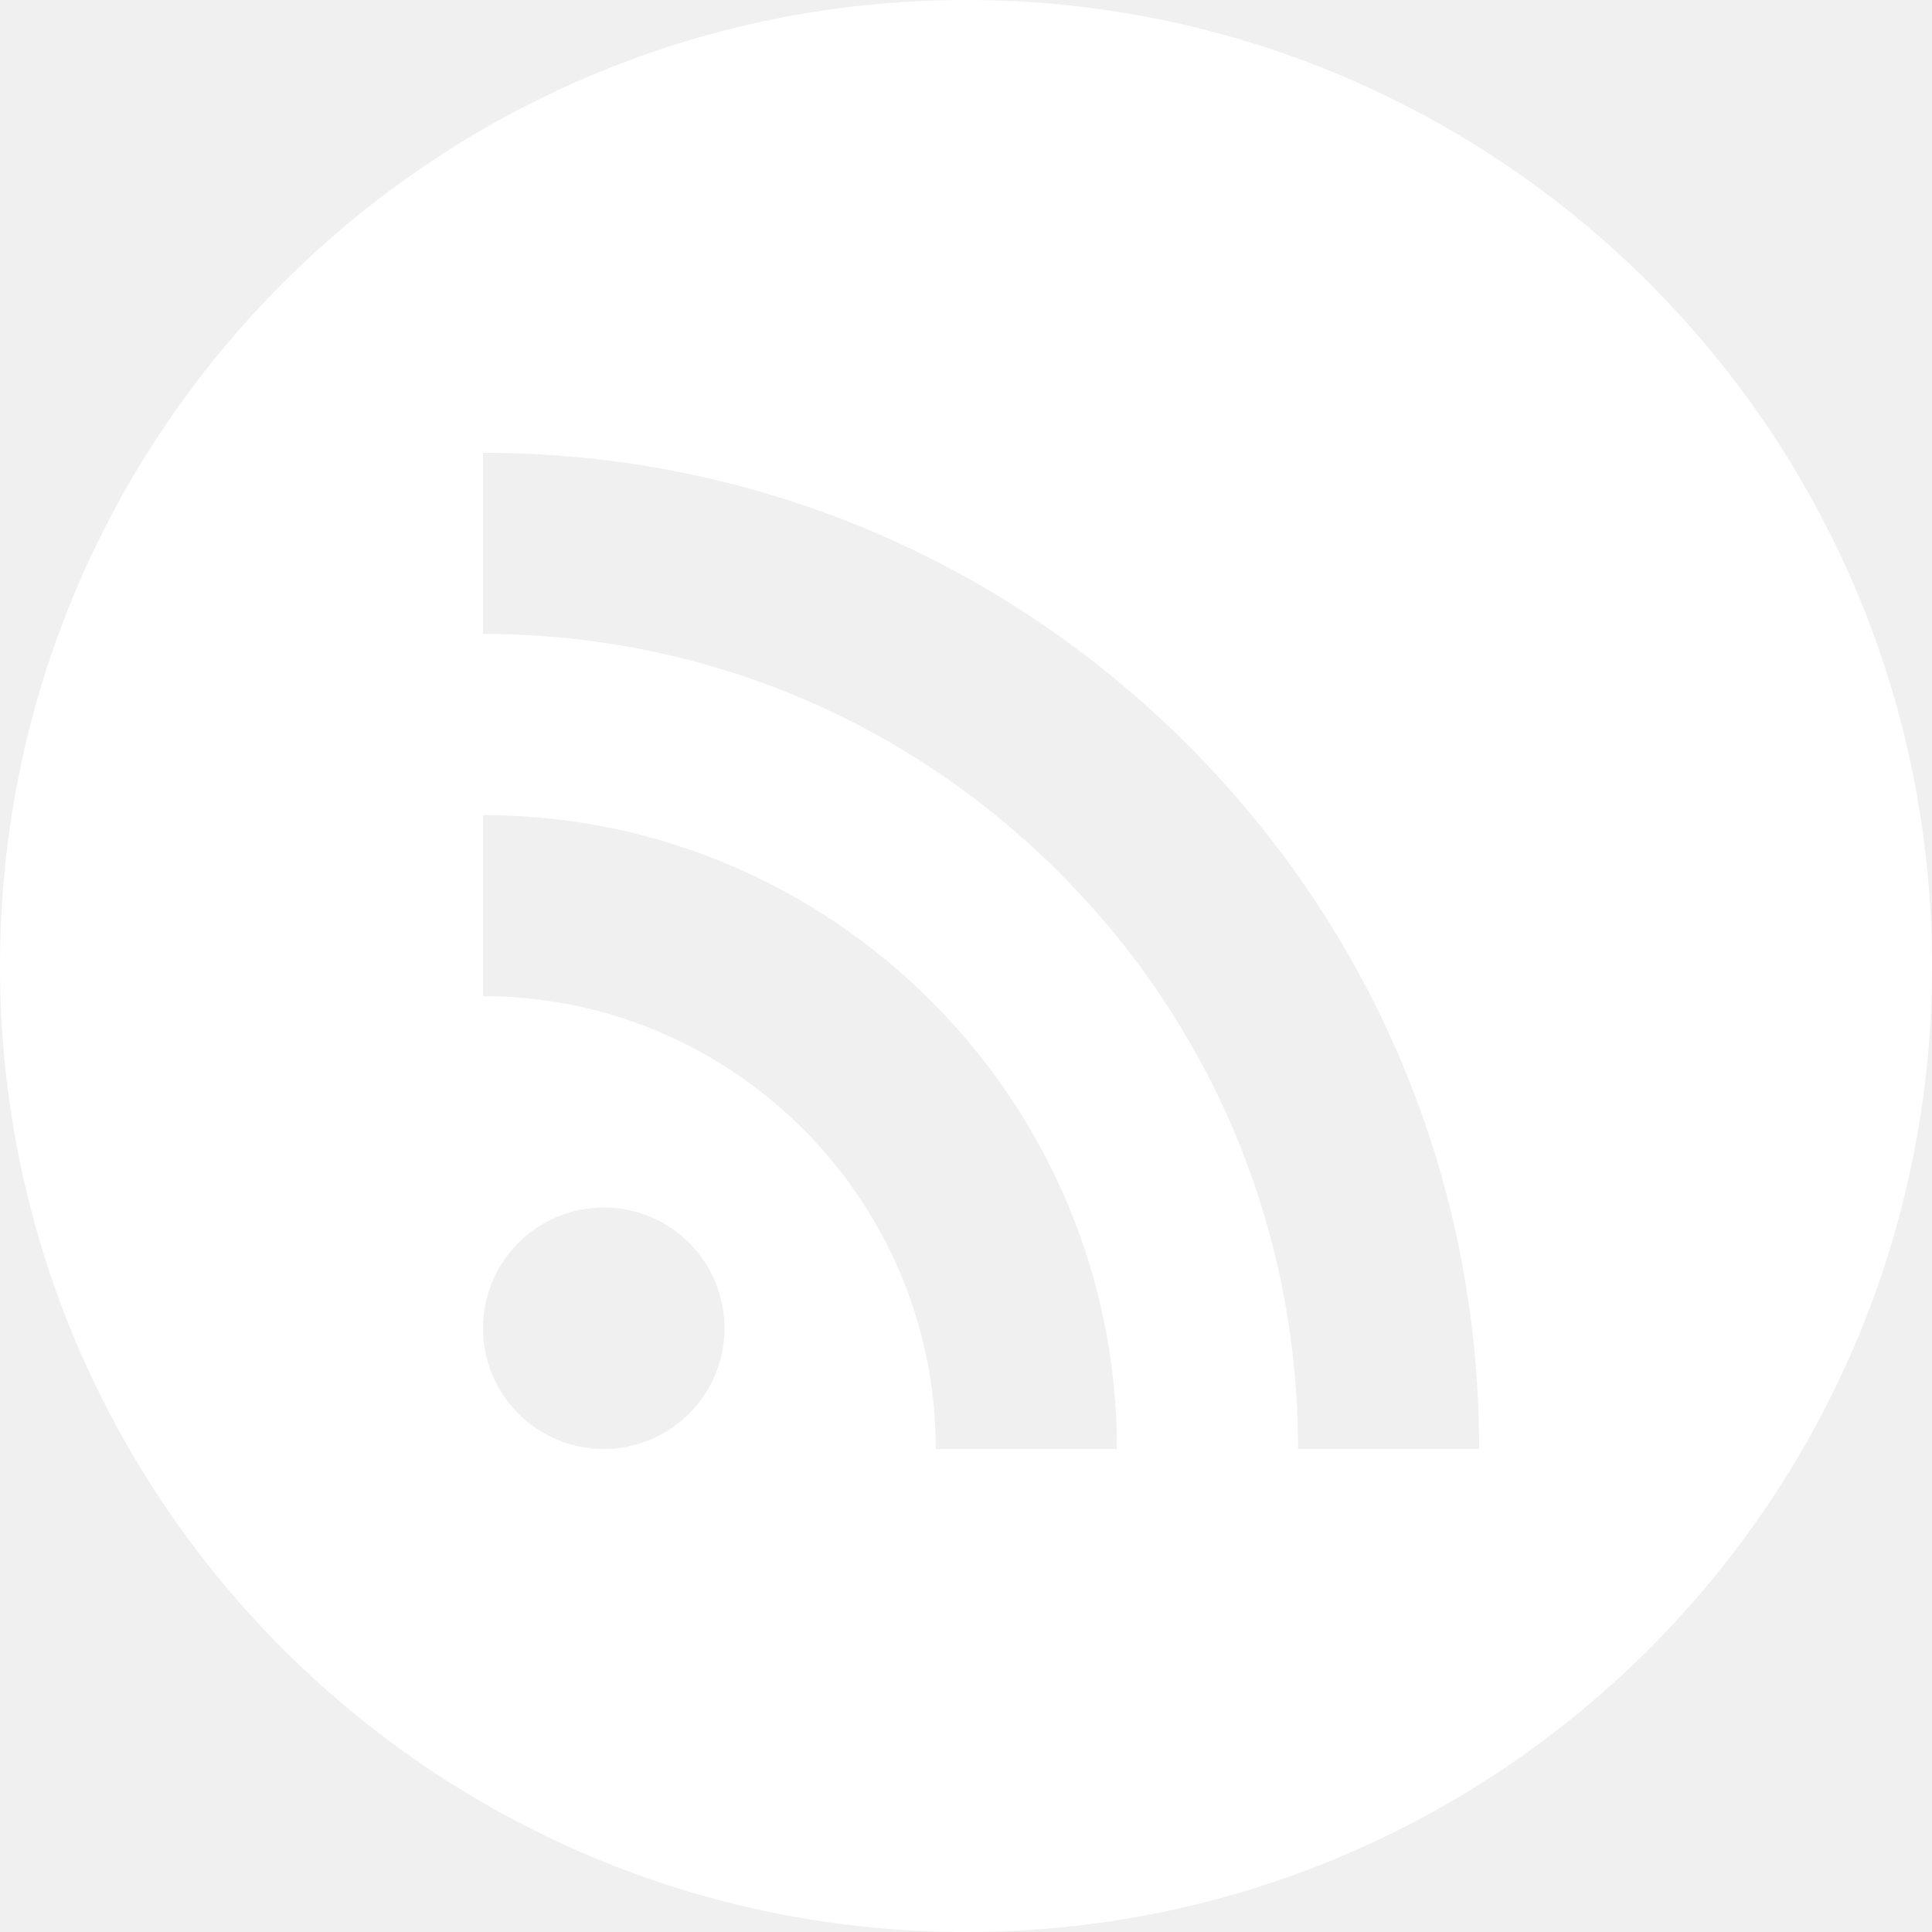
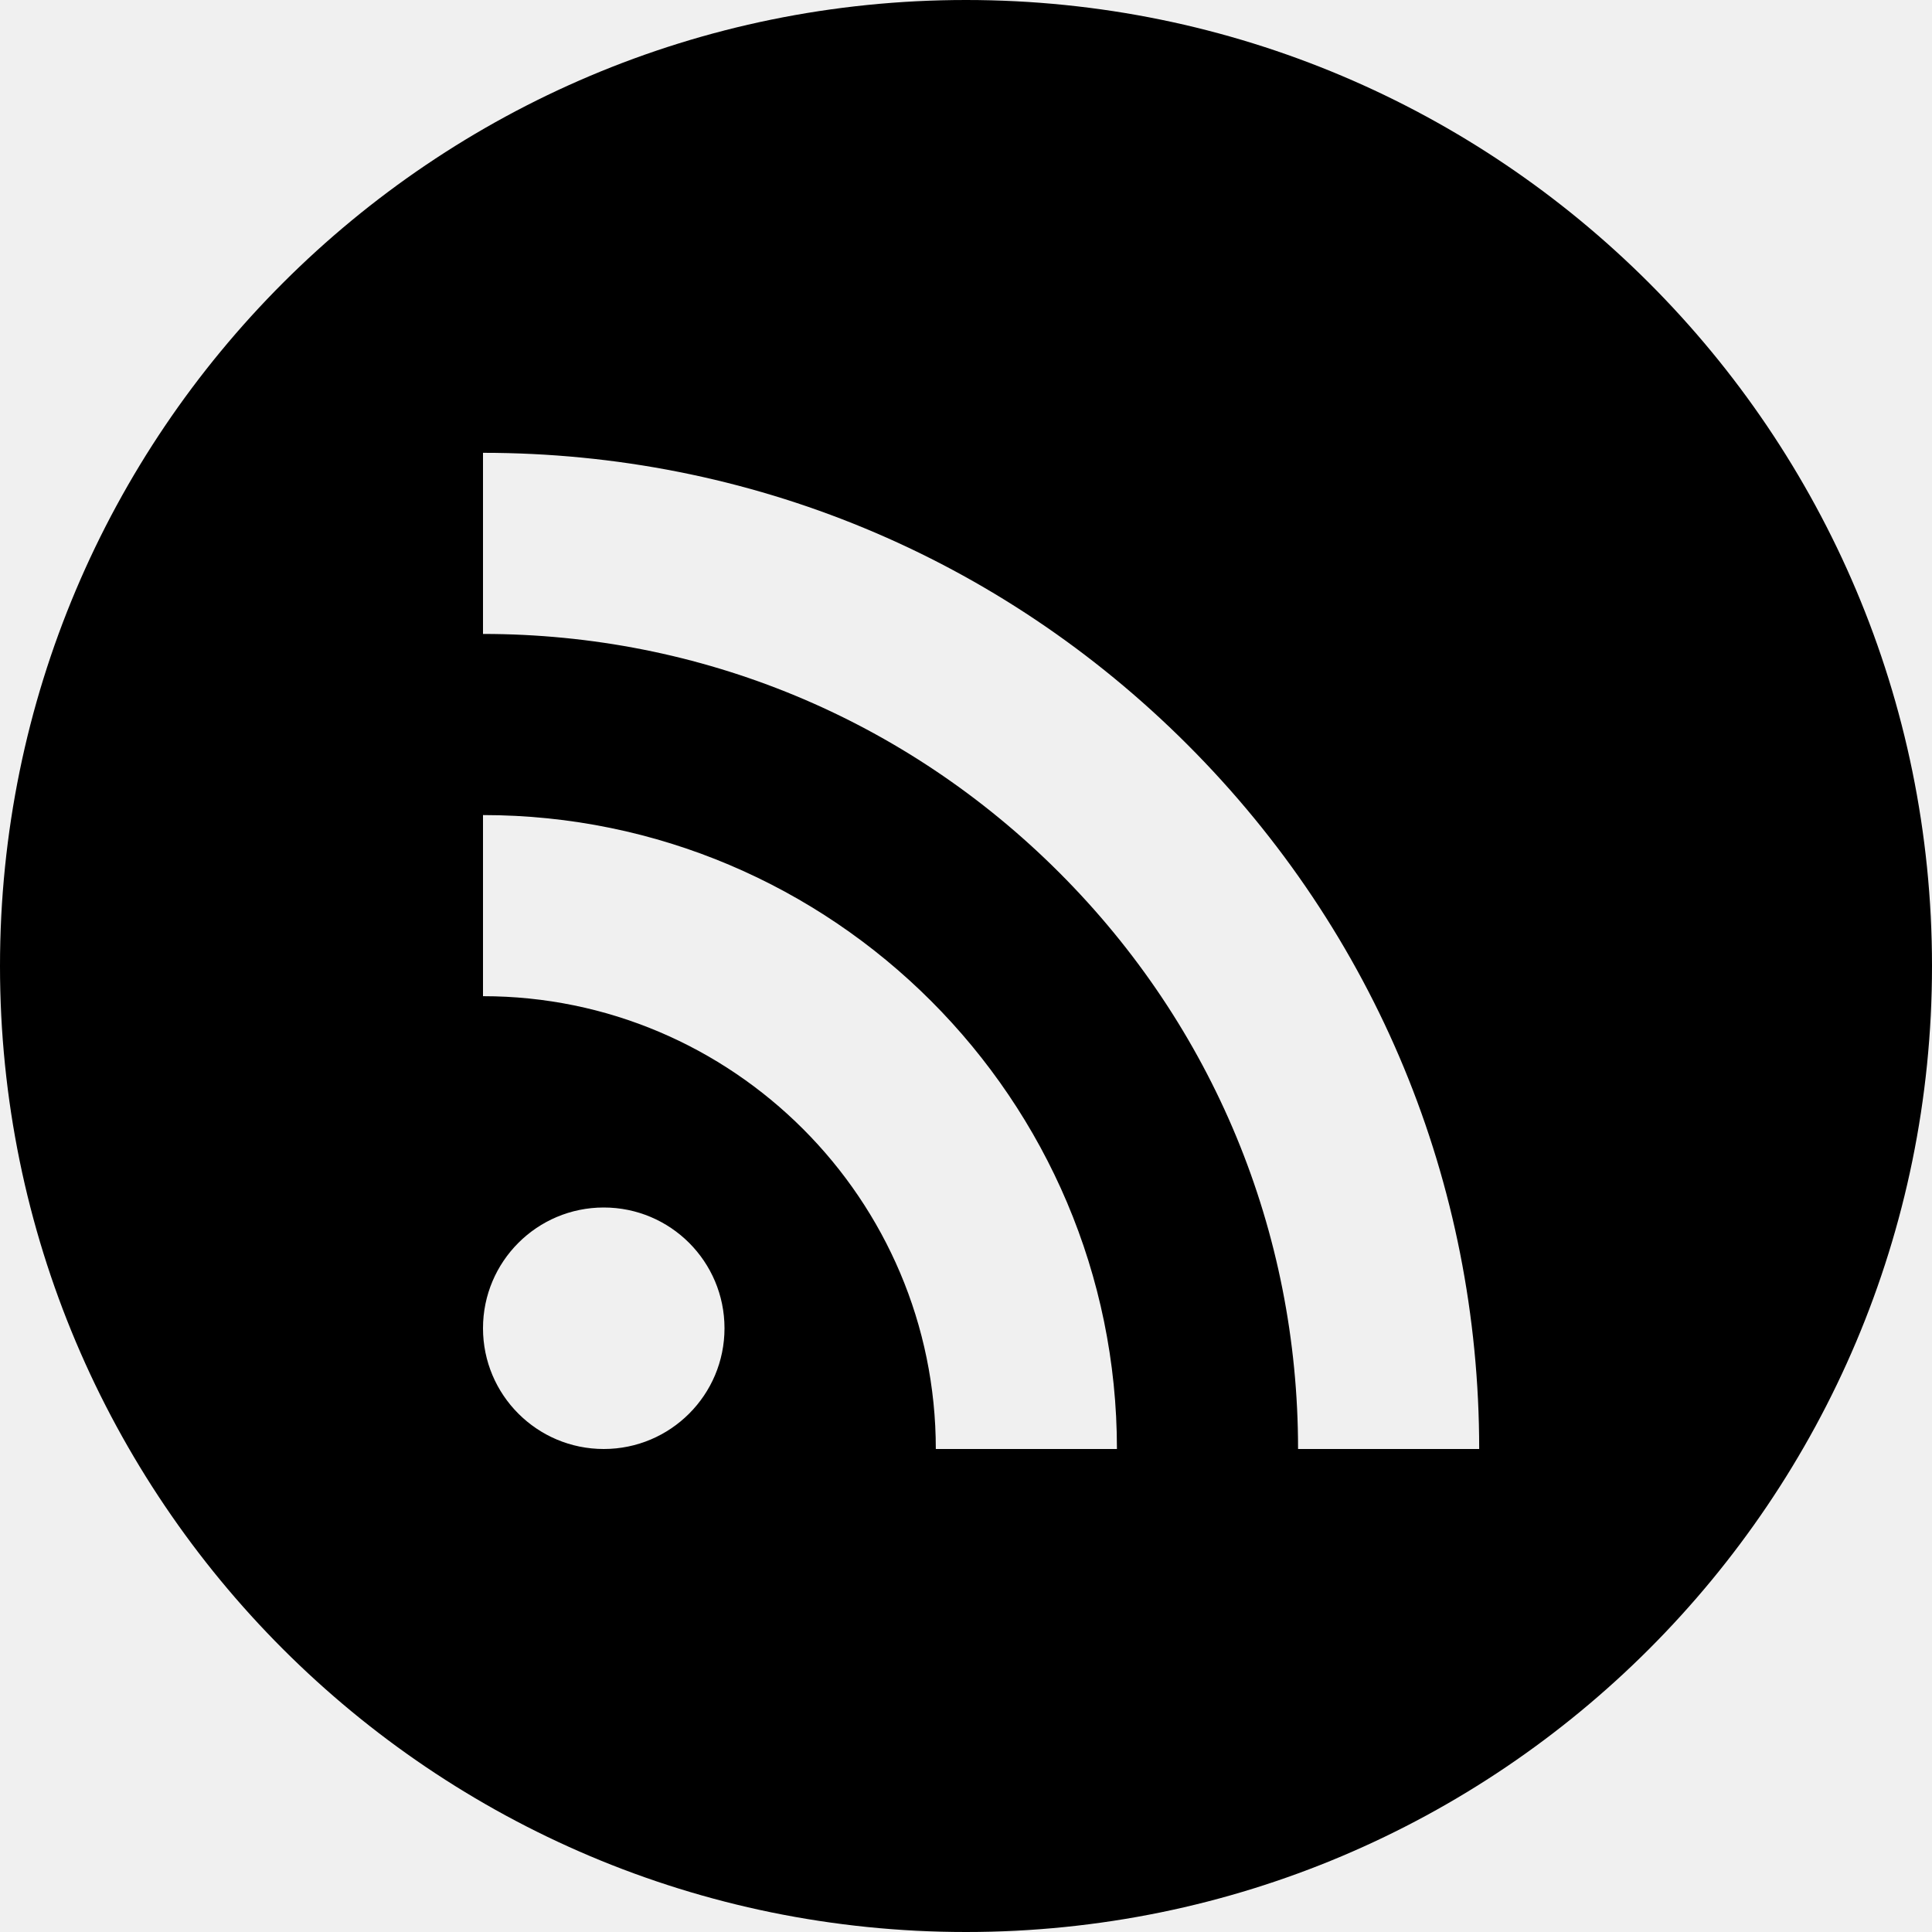
<svg xmlns="http://www.w3.org/2000/svg" version="1.1" width="64" height="64" viewBox="0 0 64 64">
-   <path d="M32 0c-17.673 0-32 14.327-32 32s14.327 32 32 32 32-14.327 32-32-14.327-32-32-32zM20 48c-2.209 0-4-1.791-4-4s1.791-4 4-4 4 1.791 4 4-1.791 4-4 4zM31 48c0-8.271-6.729-15-15-15v-6c11.579 0 21 9.421 21 21h-6zM43 48c0-7.212-2.809-13.992-7.908-19.092s-11.88-7.908-19.092-7.908v-6c8.815 0 17.102 3.433 23.335 9.666s9.665 14.52 9.665 23.334h-6z" fill="#ffffff" />
+   <path d="M32 0c-17.673 0-32 14.327-32 32s14.327 32 32 32 32-14.327 32-32-14.327-32-32-32zM20 48c-2.209 0-4-1.791-4-4s1.791-4 4-4 4 1.791 4 4-1.791 4-4 4zM31 48c0-8.271-6.729-15-15-15v-6c11.579 0 21 9.421 21 21h-6zM43 48c0-7.212-2.809-13.992-7.908-19.092s-11.88-7.908-19.092-7.908v-6c8.815 0 17.102 3.433 23.335 9.666s9.665 14.52 9.665 23.334h-6z" fill="#000000" />
</svg>
